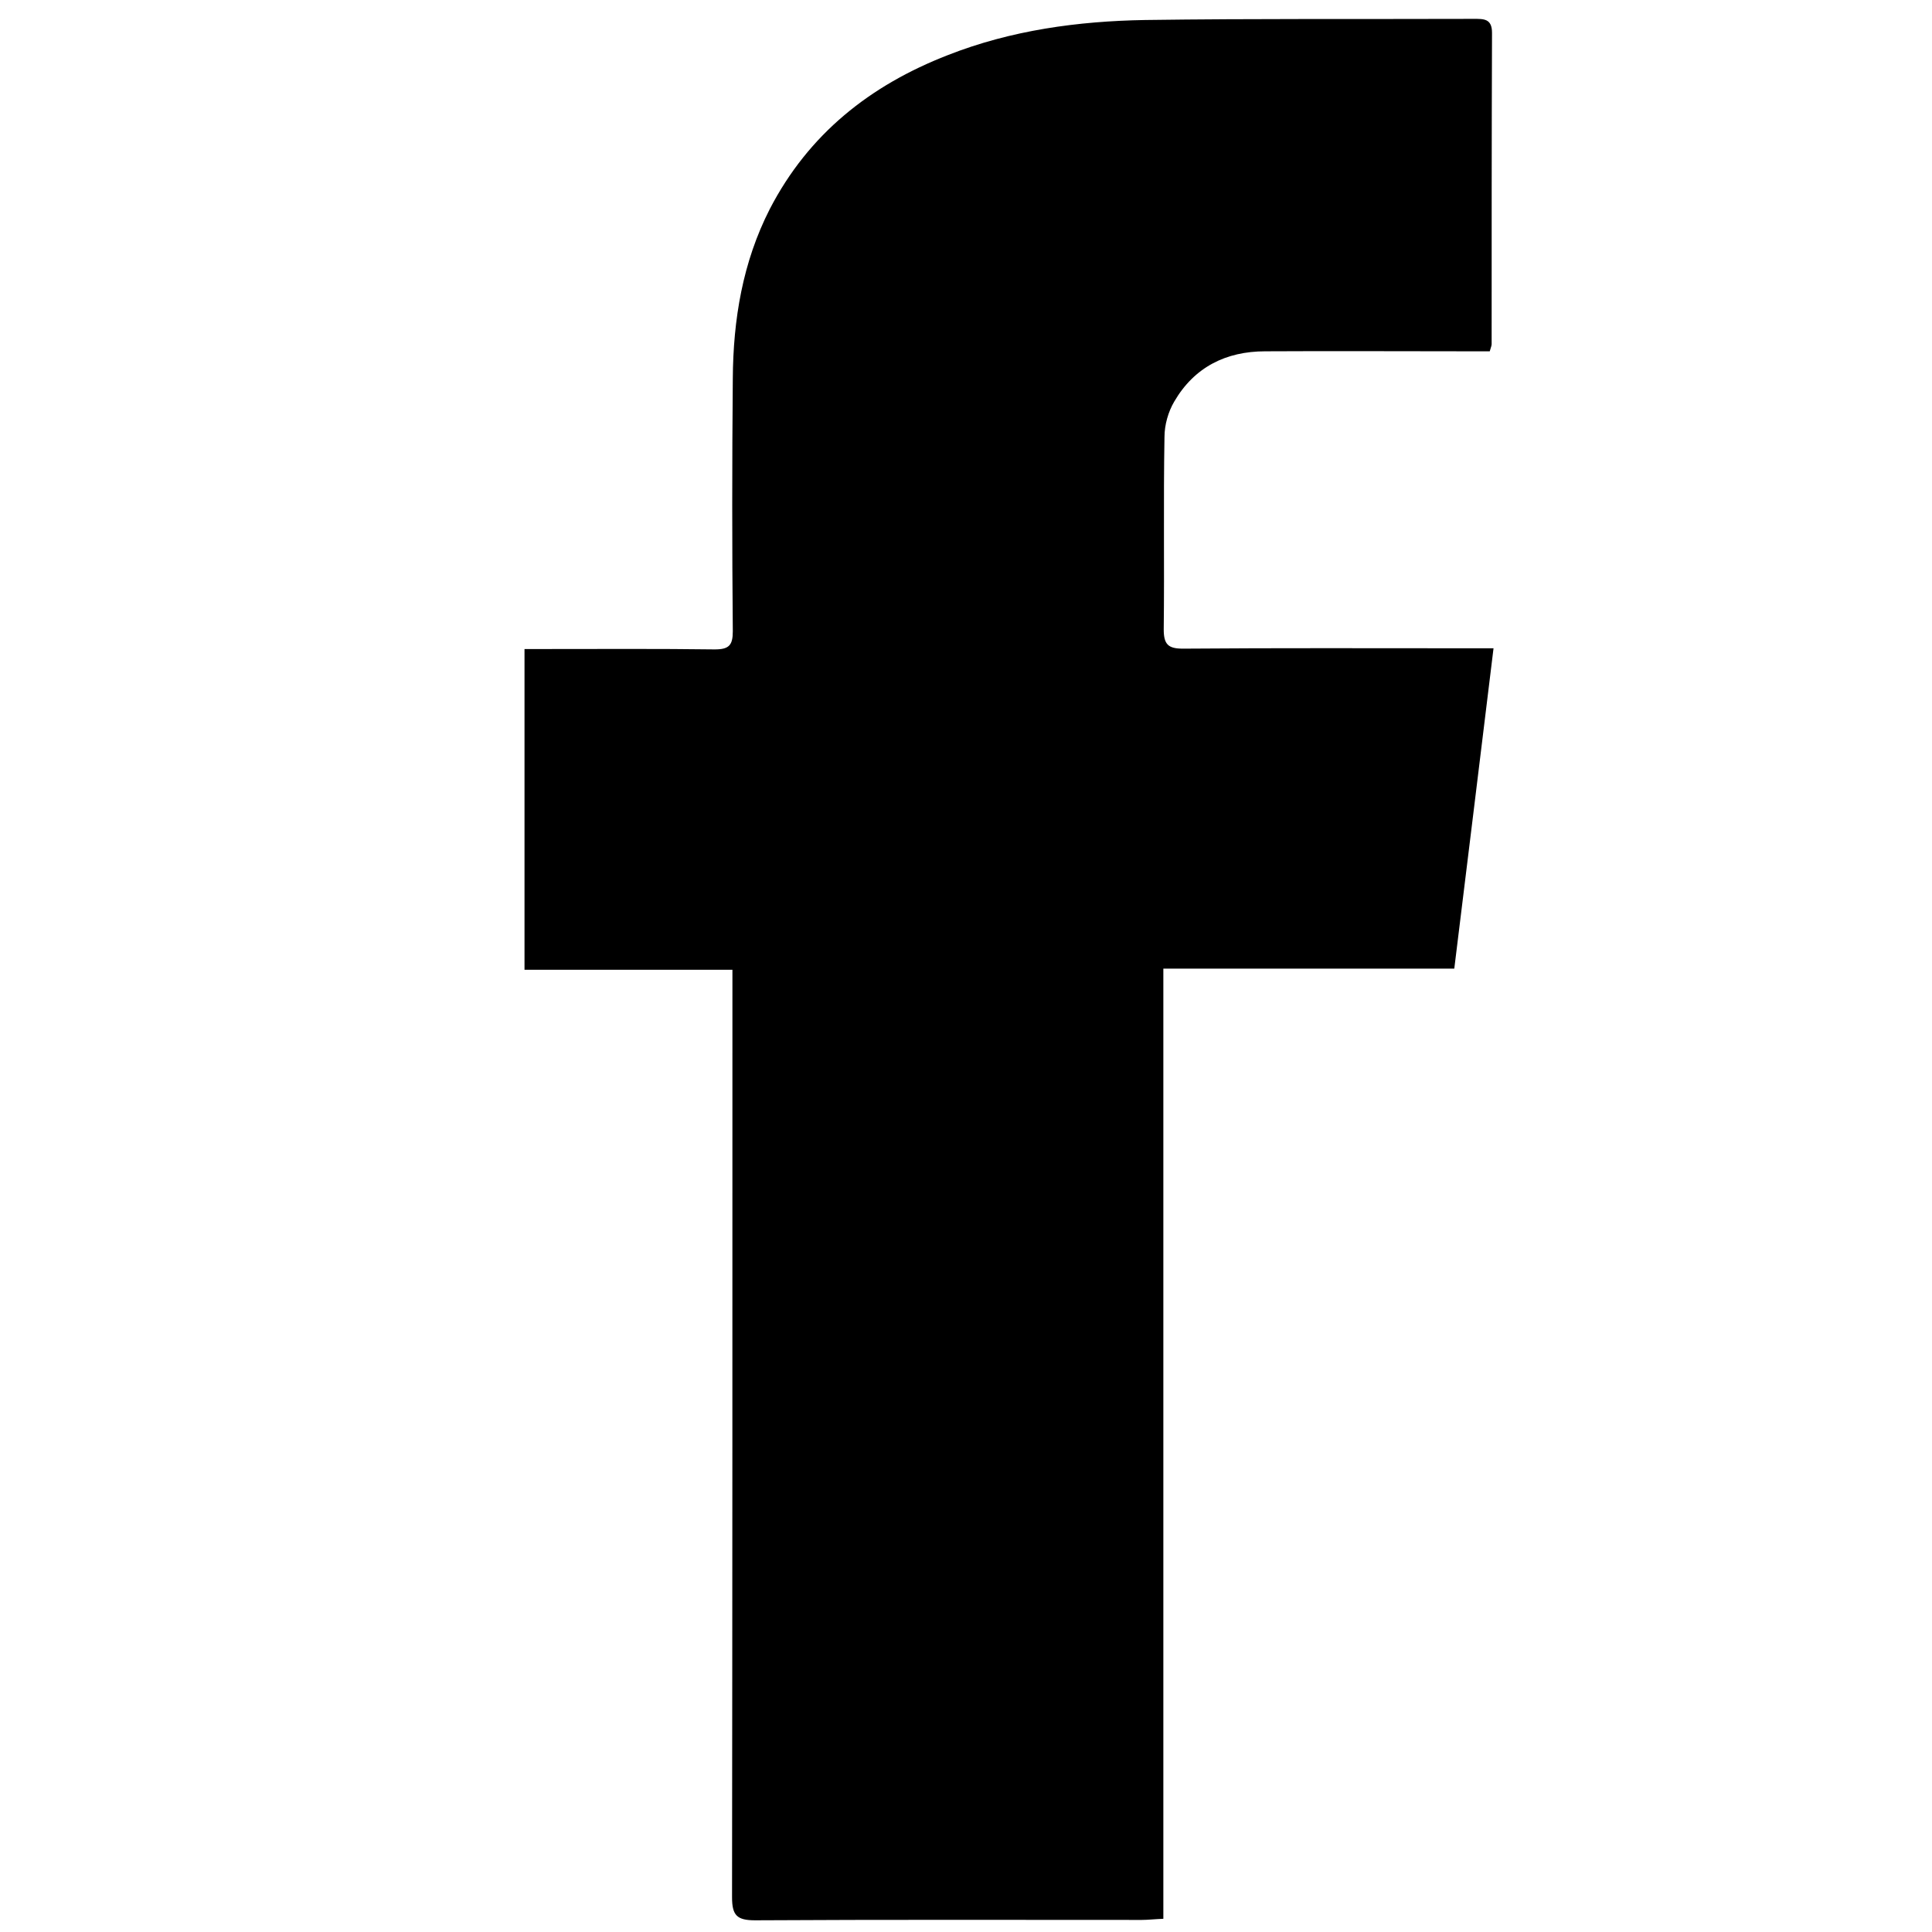
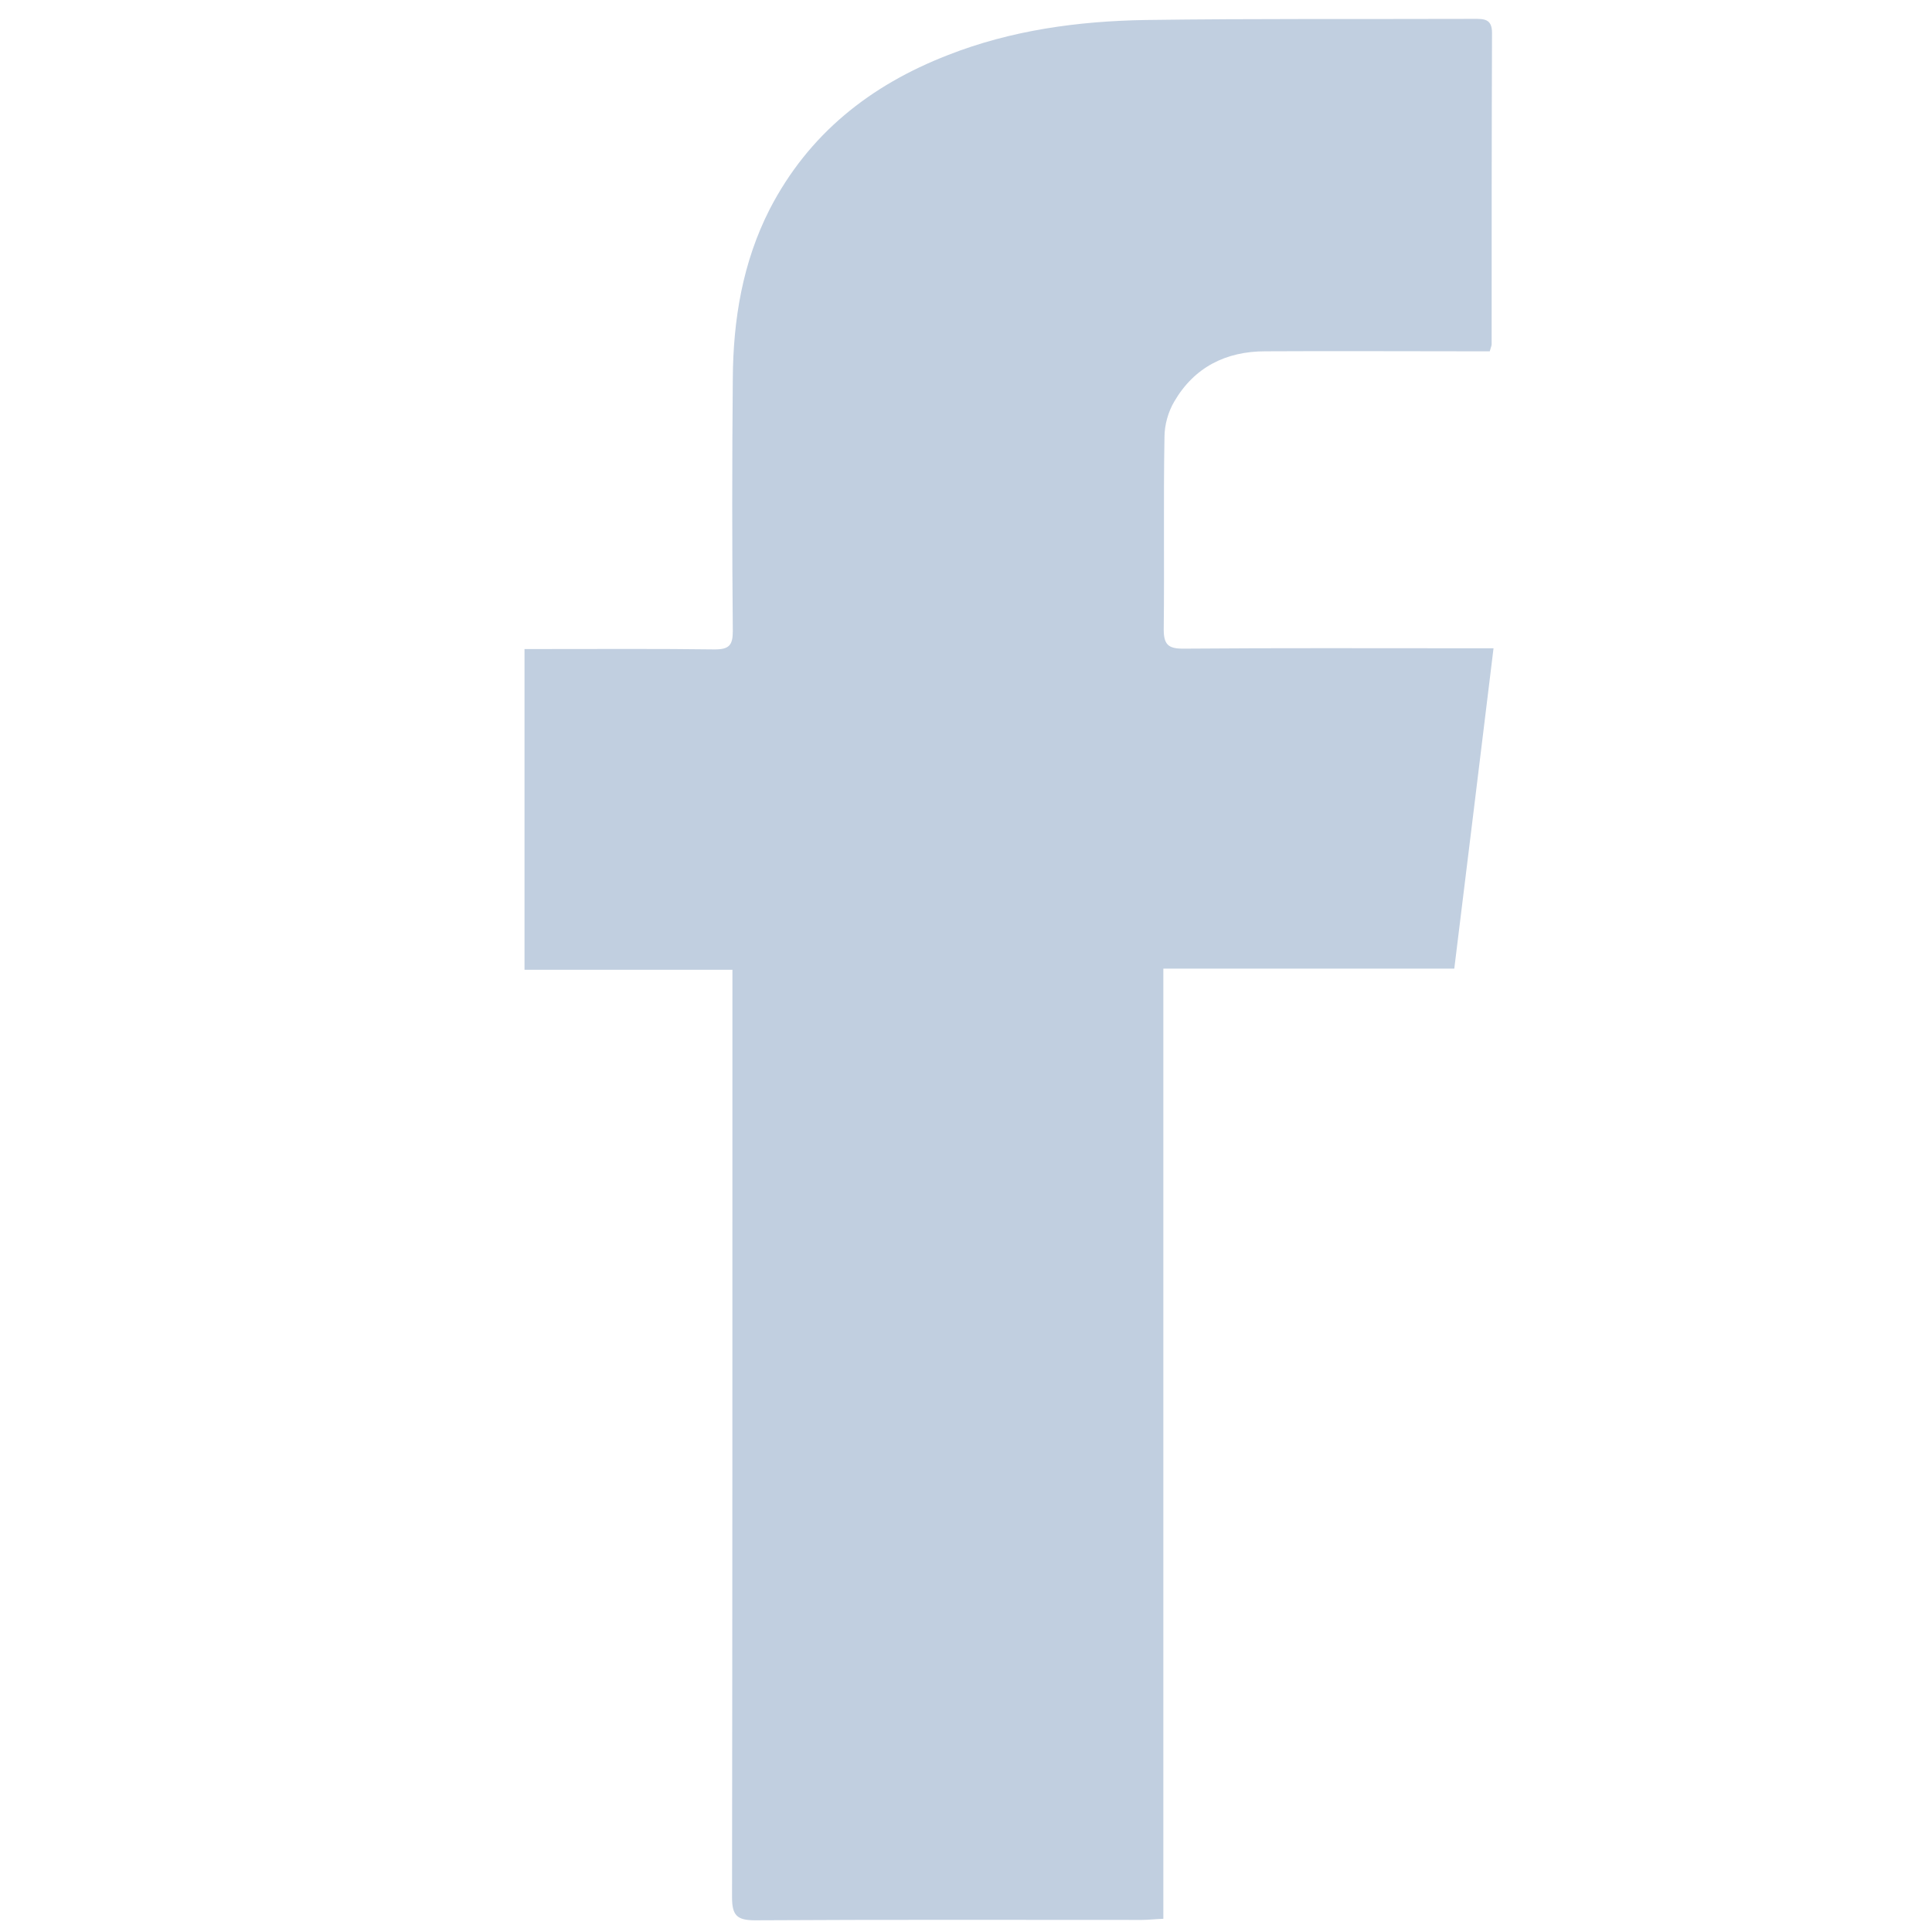
- <svg xmlns="http://www.w3.org/2000/svg" enable-background="new 0 0 512 512" id="Layer_1" version="1.1" viewBox="0 0 512 512" xml:space="preserve">
-   <g>
-     <path d="M308.3,508.5c-2.5,0.1-4.1,0.3-5.7,0.3c-34.2,0-68.3-0.1-102.5,0.1c-4.8,0-6.1-1.3-6.1-6.1c0.1-79.6,0.1-159.3,0.1-238.9   c0-2.1,0-4.2,0-6.9c-18.6,0-36.7,0-55.1,0c0-28.4,0-56.3,0-85c1.9,0,3.7,0,5.4,0c15,0,30-0.1,45,0.1c3.8,0,4.8-1.1,4.8-4.8   c-0.2-22.3-0.2-44.7,0-67c0.1-15.6,2.6-30.8,9.8-44.9c10.3-19.9,26.6-32.8,47.2-40.8c16.8-6.6,34.5-9,52.3-9.3   c29-0.4,58-0.2,87-0.3c2.7,0,4.9-0.1,4.9,3.7c-0.1,27.5-0.1,55-0.1,82.5c0,0.3-0.1,0.6-0.5,1.9c-1.7,0-3.6,0-5.5,0   c-18,0-36-0.1-54,0c-10.4,0-18.8,4.2-24.1,13.3c-1.6,2.7-2.6,6.2-2.6,9.4c-0.3,17,0,34-0.2,51c0,4,1.2,5.1,5.1,5.1   c25-0.2,50-0.1,75-0.1c2,0,3.9,0,7.3,0c-3.5,28.6-6.9,56.6-10.4,84.9c-26,0-51.3,0-77.1,0C308.3,340.8,308.3,424.4,308.3,508.5z" />
+ <svg xmlns="http://www.w3.org/2000/svg" id="SvgjsSvg1043" width="288" height="288" version="1.1">
+   <defs id="SvgjsDefs1044" />
+   <g id="SvgjsG1045">
+     <svg enable-background="new 0 0 512 512" viewBox="0 0 512 512" width="288" height="288">
+       <path d="M308.3,508.5c-2.5,0.1-4.1,0.3-5.7,0.3c-34.2,0-68.3-0.1-102.5,0.1c-4.8,0-6.1-1.3-6.1-6.1c0.1-79.6,0.1-159.3,0.1-238.9   c0-2.1,0-4.2,0-6.9c-18.6,0-36.7,0-55.1,0c0-28.4,0-56.3,0-85c1.9,0,3.7,0,5.4,0c15,0,30-0.1,45,0.1c3.8,0,4.8-1.1,4.8-4.8   c-0.2-22.3-0.2-44.7,0-67c0.1-15.6,2.6-30.8,9.8-44.9c10.3-19.9,26.6-32.8,47.2-40.8c16.8-6.6,34.5-9,52.3-9.3   c29-0.4,58-0.2,87-0.3c2.7,0,4.9-0.1,4.9,3.7c-0.1,27.5-0.1,55-0.1,82.5c0,0.3-0.1,0.6-0.5,1.9c-1.7,0-3.6,0-5.5,0   c-18,0-36-0.1-54,0c-10.4,0-18.8,4.2-24.1,13.3c-1.6,2.7-2.6,6.2-2.6,9.4c-0.3,17,0,34-0.2,51c0,4,1.2,5.1,5.1,5.1   c25-0.2,50-0.1,75-0.1c2,0,3.9,0,7.3,0c-3.5,28.6-6.9,56.6-10.4,84.9c-26,0-51.3,0-77.1,0C308.3,340.8,308.3,424.4,308.3,508.5z" fill="#c1cfe0" class="color000 svgShape" />
+     </svg>
  </g>
</svg>
